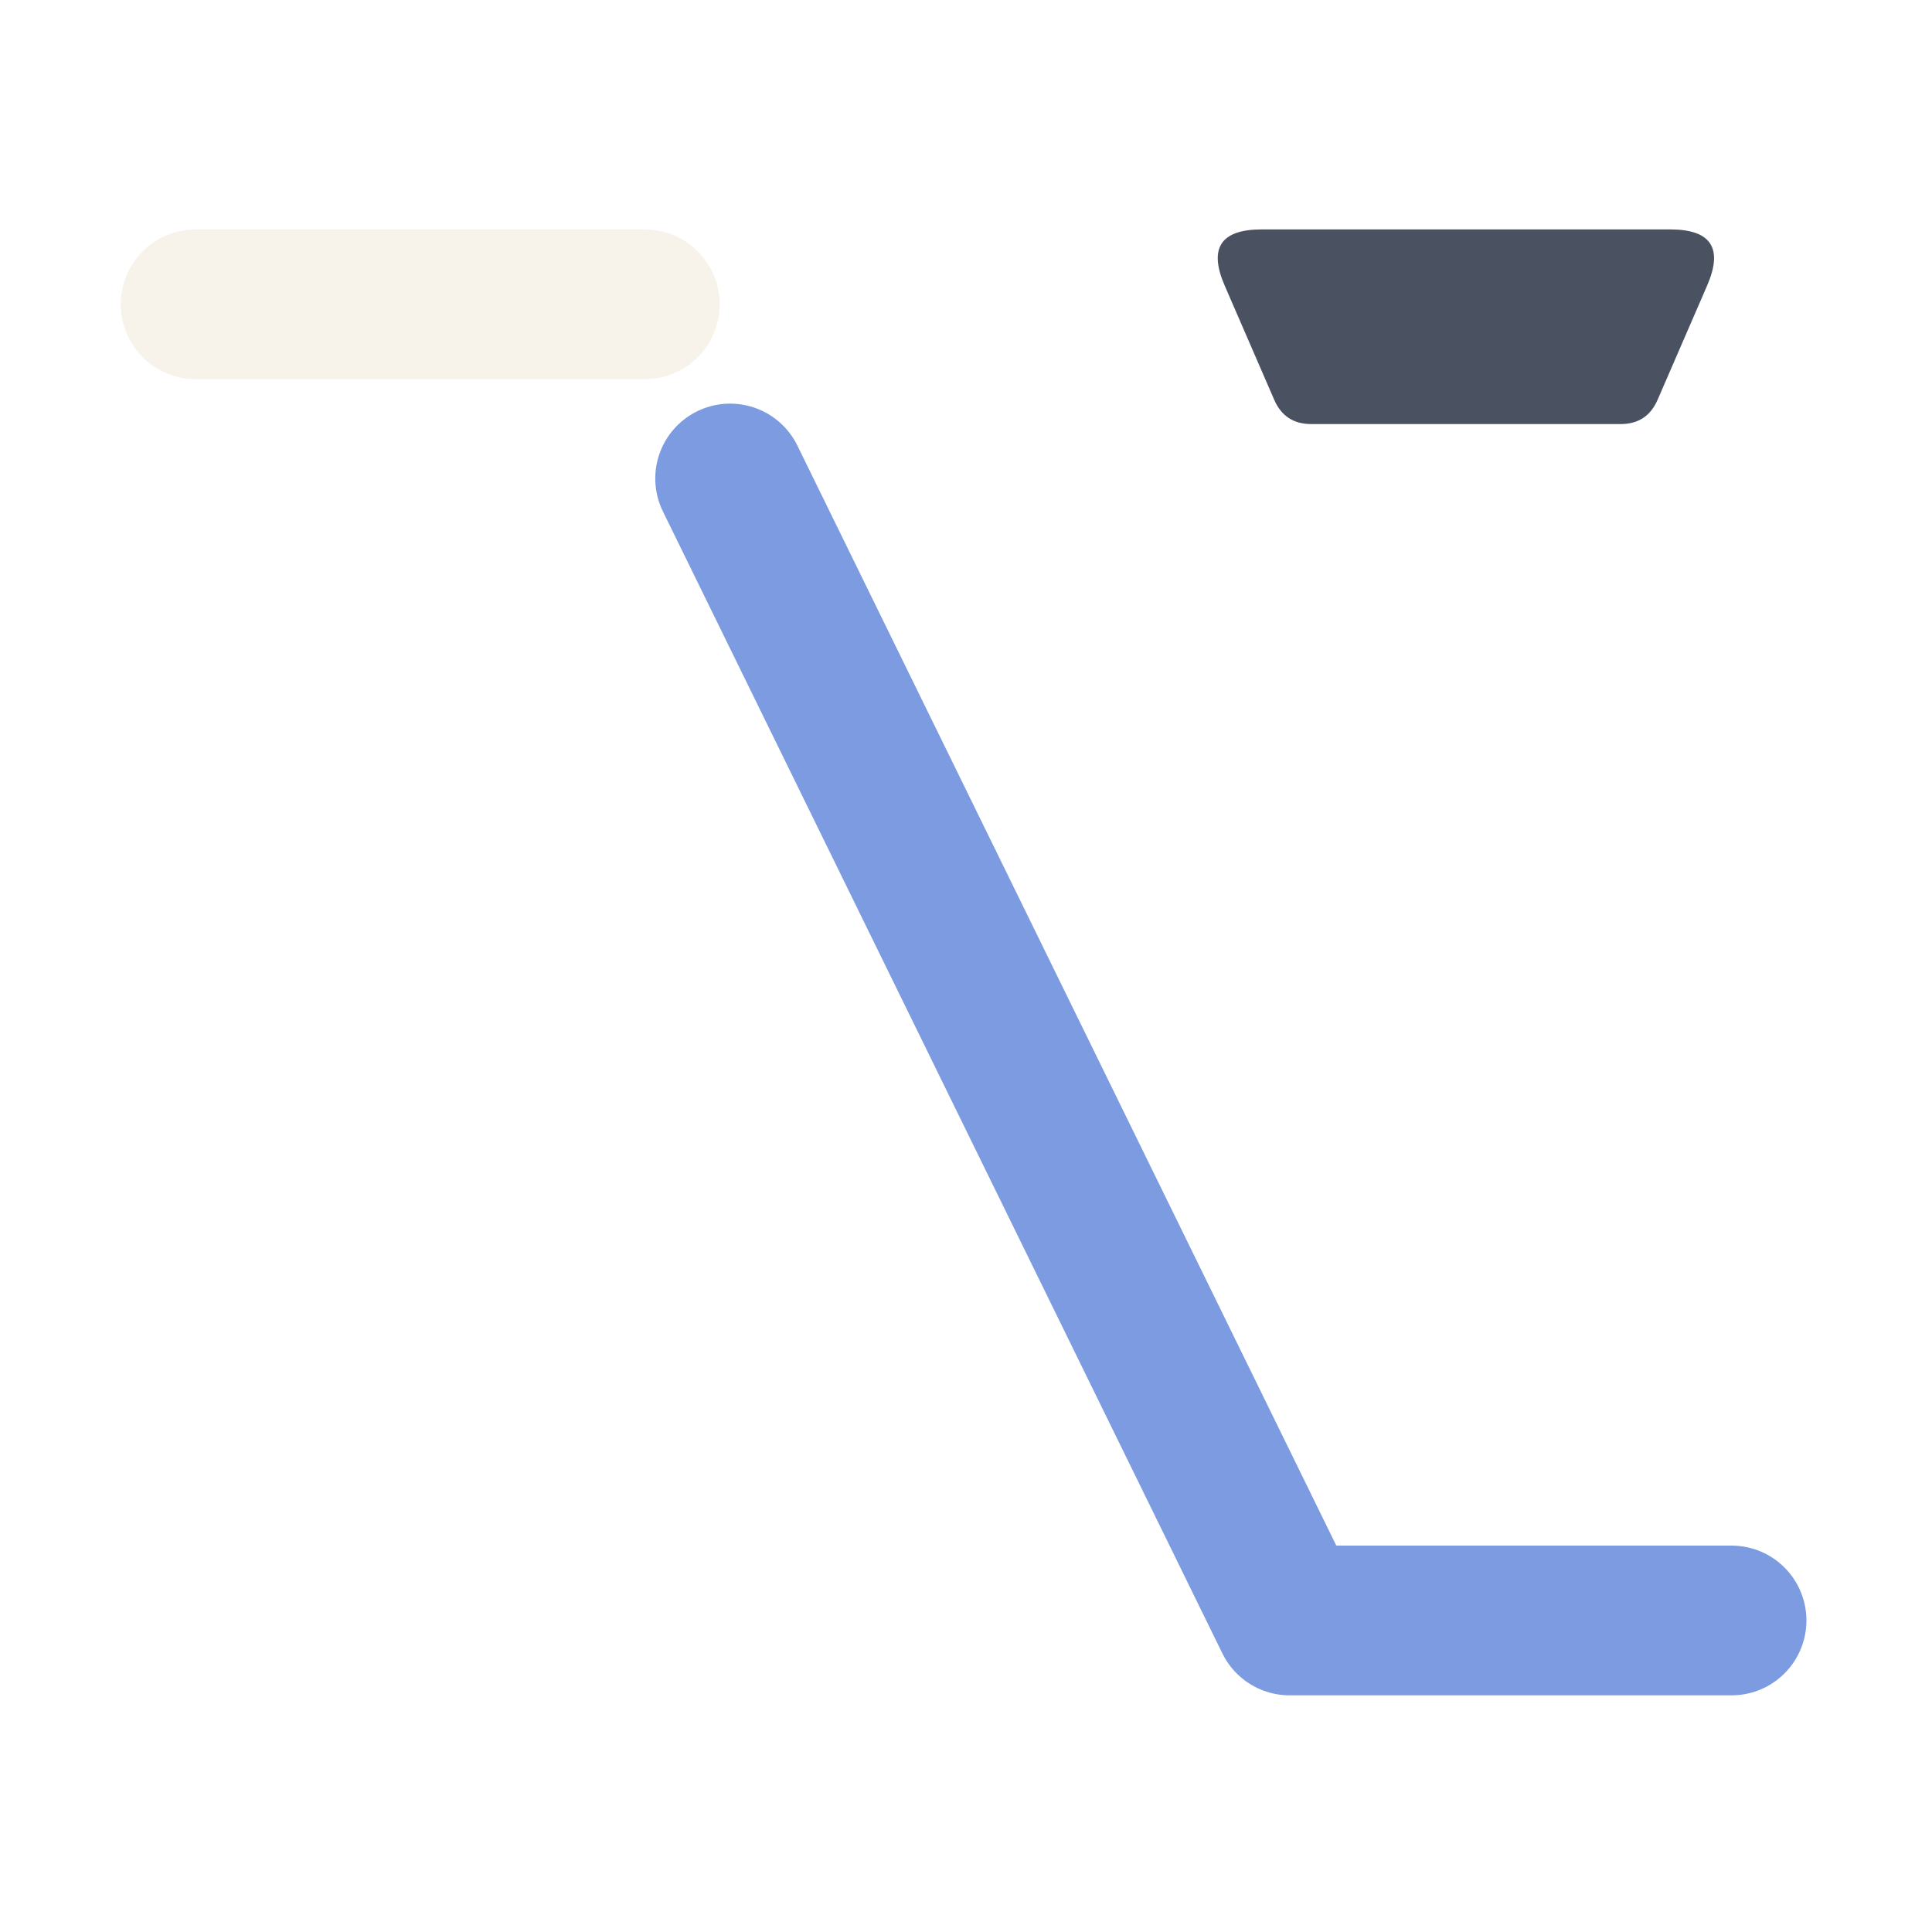
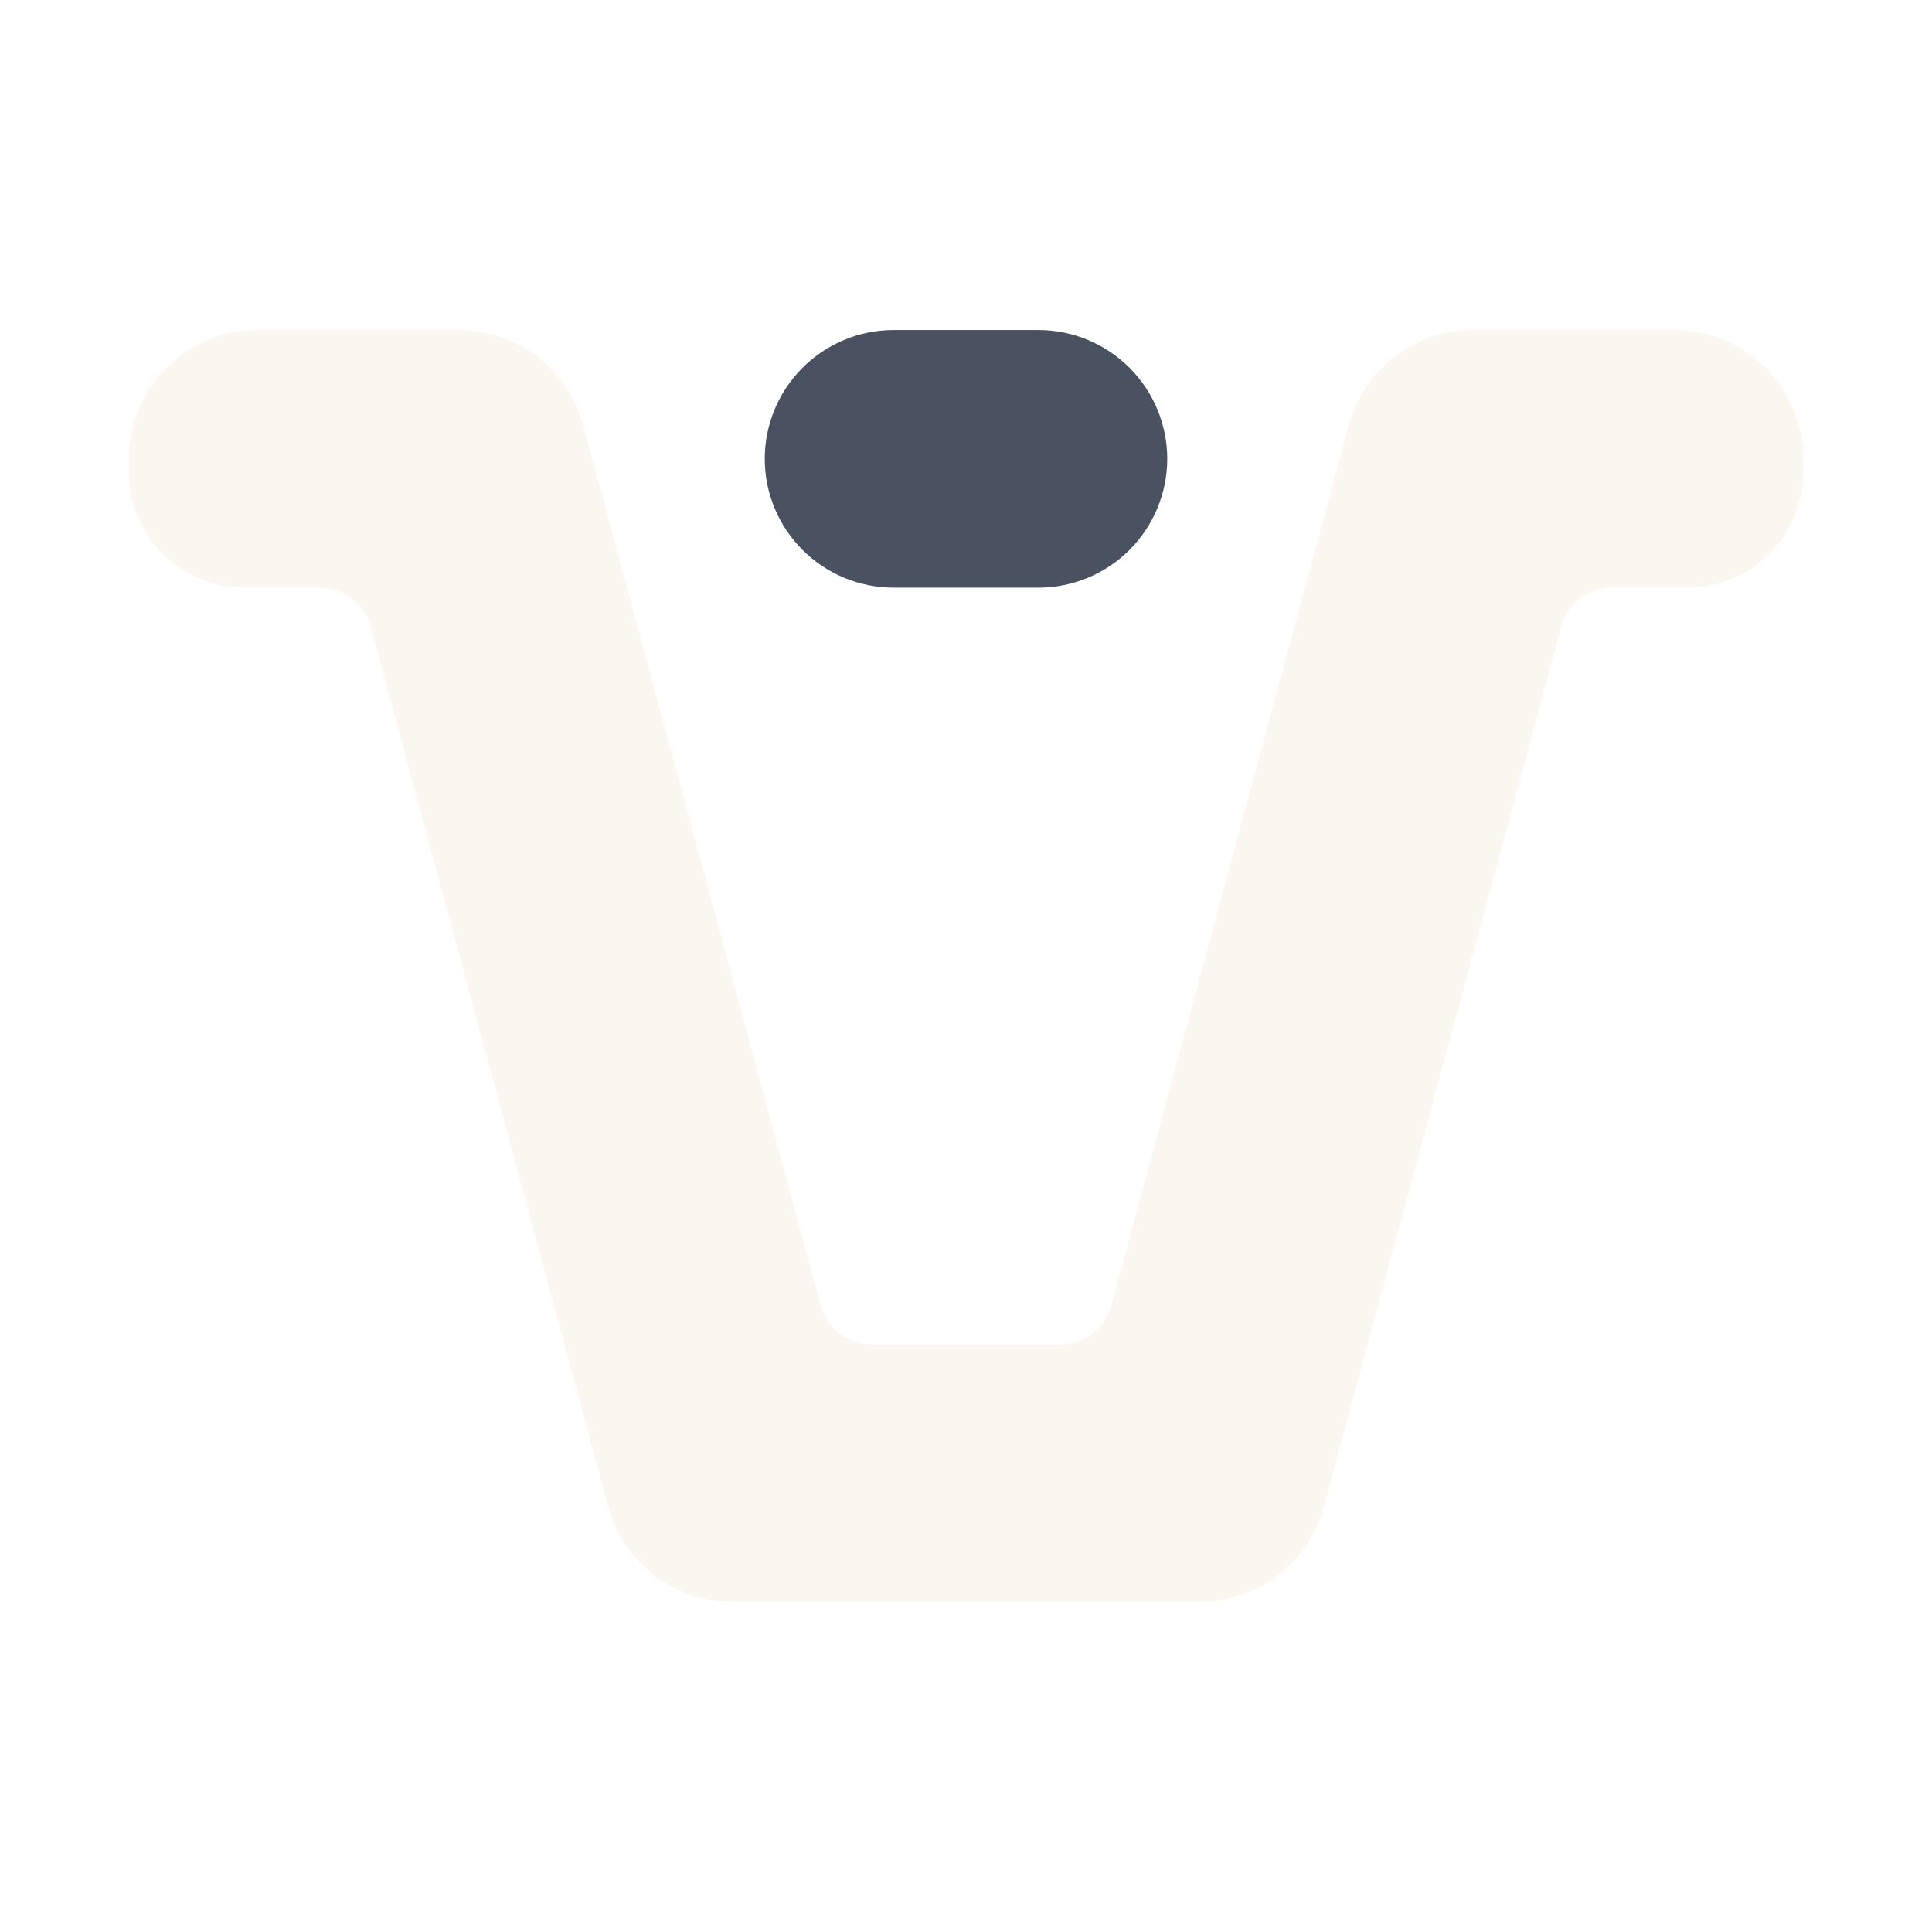
<svg xmlns="http://www.w3.org/2000/svg" viewBox="0 0 24 24" role="img" aria-label="option-berth">
-   <path d="M 2.43 3.78 L 8.01 3.78" stroke="#F7F3EA" stroke-width="1.86" stroke-linecap="round" fill="none" />
-   <path d="M 9.070 5.944 L 16.02 20.13 L 21.51 20.13" stroke="#7C9BE0" stroke-width="1.86" stroke-linecap="round" stroke-linejoin="round" fill="none" />
-   <path d="M 15.214 3.549 Q 14.910 2.850 15.672 2.850 L 20.748 2.850 Q 21.510 2.850 21.206 3.549 L 20.591 4.967 Q 20.460 5.268 20.132 5.268 L 16.288 5.268 Q 15.960 5.268 15.829 4.967 Z" fill="#4A5262" />
+   <path fill="#FAF7F1" d="M4.604 7.781 C4.567 7.643 4.485 7.521 4.372 7.434 C4.258 7.347 4.12 7.3 3.977 7.3 L3.037 7.3 C2.656 7.3 2.291 7.149 2.021 6.879 C1.751 6.609 1.6 6.244 1.6 5.863 L1.6 5.7 C1.6 5.276 1.769 4.869 2.069 4.569 C2.369 4.269 2.776 4.1 3.2 4.1 L5.7 4.1 C6.052 4.1 6.394 4.216 6.673 4.43 C6.952 4.644 7.153 4.944 7.245 5.283 L10.196 16.219 C10.233 16.357 10.315 16.479 10.428 16.566 C10.542 16.653 10.68 16.7 10.823 16.7 L13.177 16.7 C13.32 16.7 13.458 16.653 13.572 16.566 C13.685 16.479 13.767 16.357 13.804 16.219 L16.755 5.283 C16.847 4.944 17.048 4.644 17.327 4.43 C17.606 4.216 17.948 4.1 18.3 4.1 L20.8 4.1 C21.224 4.1 21.631 4.269 21.931 4.569 C22.231 4.869 22.4 5.276 22.4 5.7 L22.4 5.863 C22.4 6.244 22.249 6.609 21.979 6.879 C21.709 7.149 21.344 7.3 20.963 7.3 L20.023 7.3 C19.88 7.3 19.742 7.347 19.628 7.434 C19.515 7.521 19.433 7.643 19.396 7.781 L16.445 18.717 C16.353 19.056 16.152 19.356 15.873 19.57 C15.594 19.784 15.252 19.9 14.9 19.9 L9.1 19.9 C8.748 19.9 8.406 19.784 8.127 19.57 C7.848 19.356 7.647 19.056 7.555 18.717 Z" />
+   <path fill="#4A5262" d="M11.1 4.1 L12.9 4.1 C13.324 4.1 13.731 4.269 14.031 4.569 C14.331 4.869 14.5 5.276 14.5 5.7 C14.5 6.124 14.331 6.531 14.031 6.831 C13.731 7.131 13.324 7.3 12.9 7.3 L11.1 7.3 C10.676 7.3 10.269 7.131 9.969 6.831 C9.669 6.531 9.5 6.124 9.5 5.7 C9.5 5.276 9.669 4.869 9.969 4.569 C10.269 4.269 10.676 4.1 11.1 4.1 Z" />
</svg>
